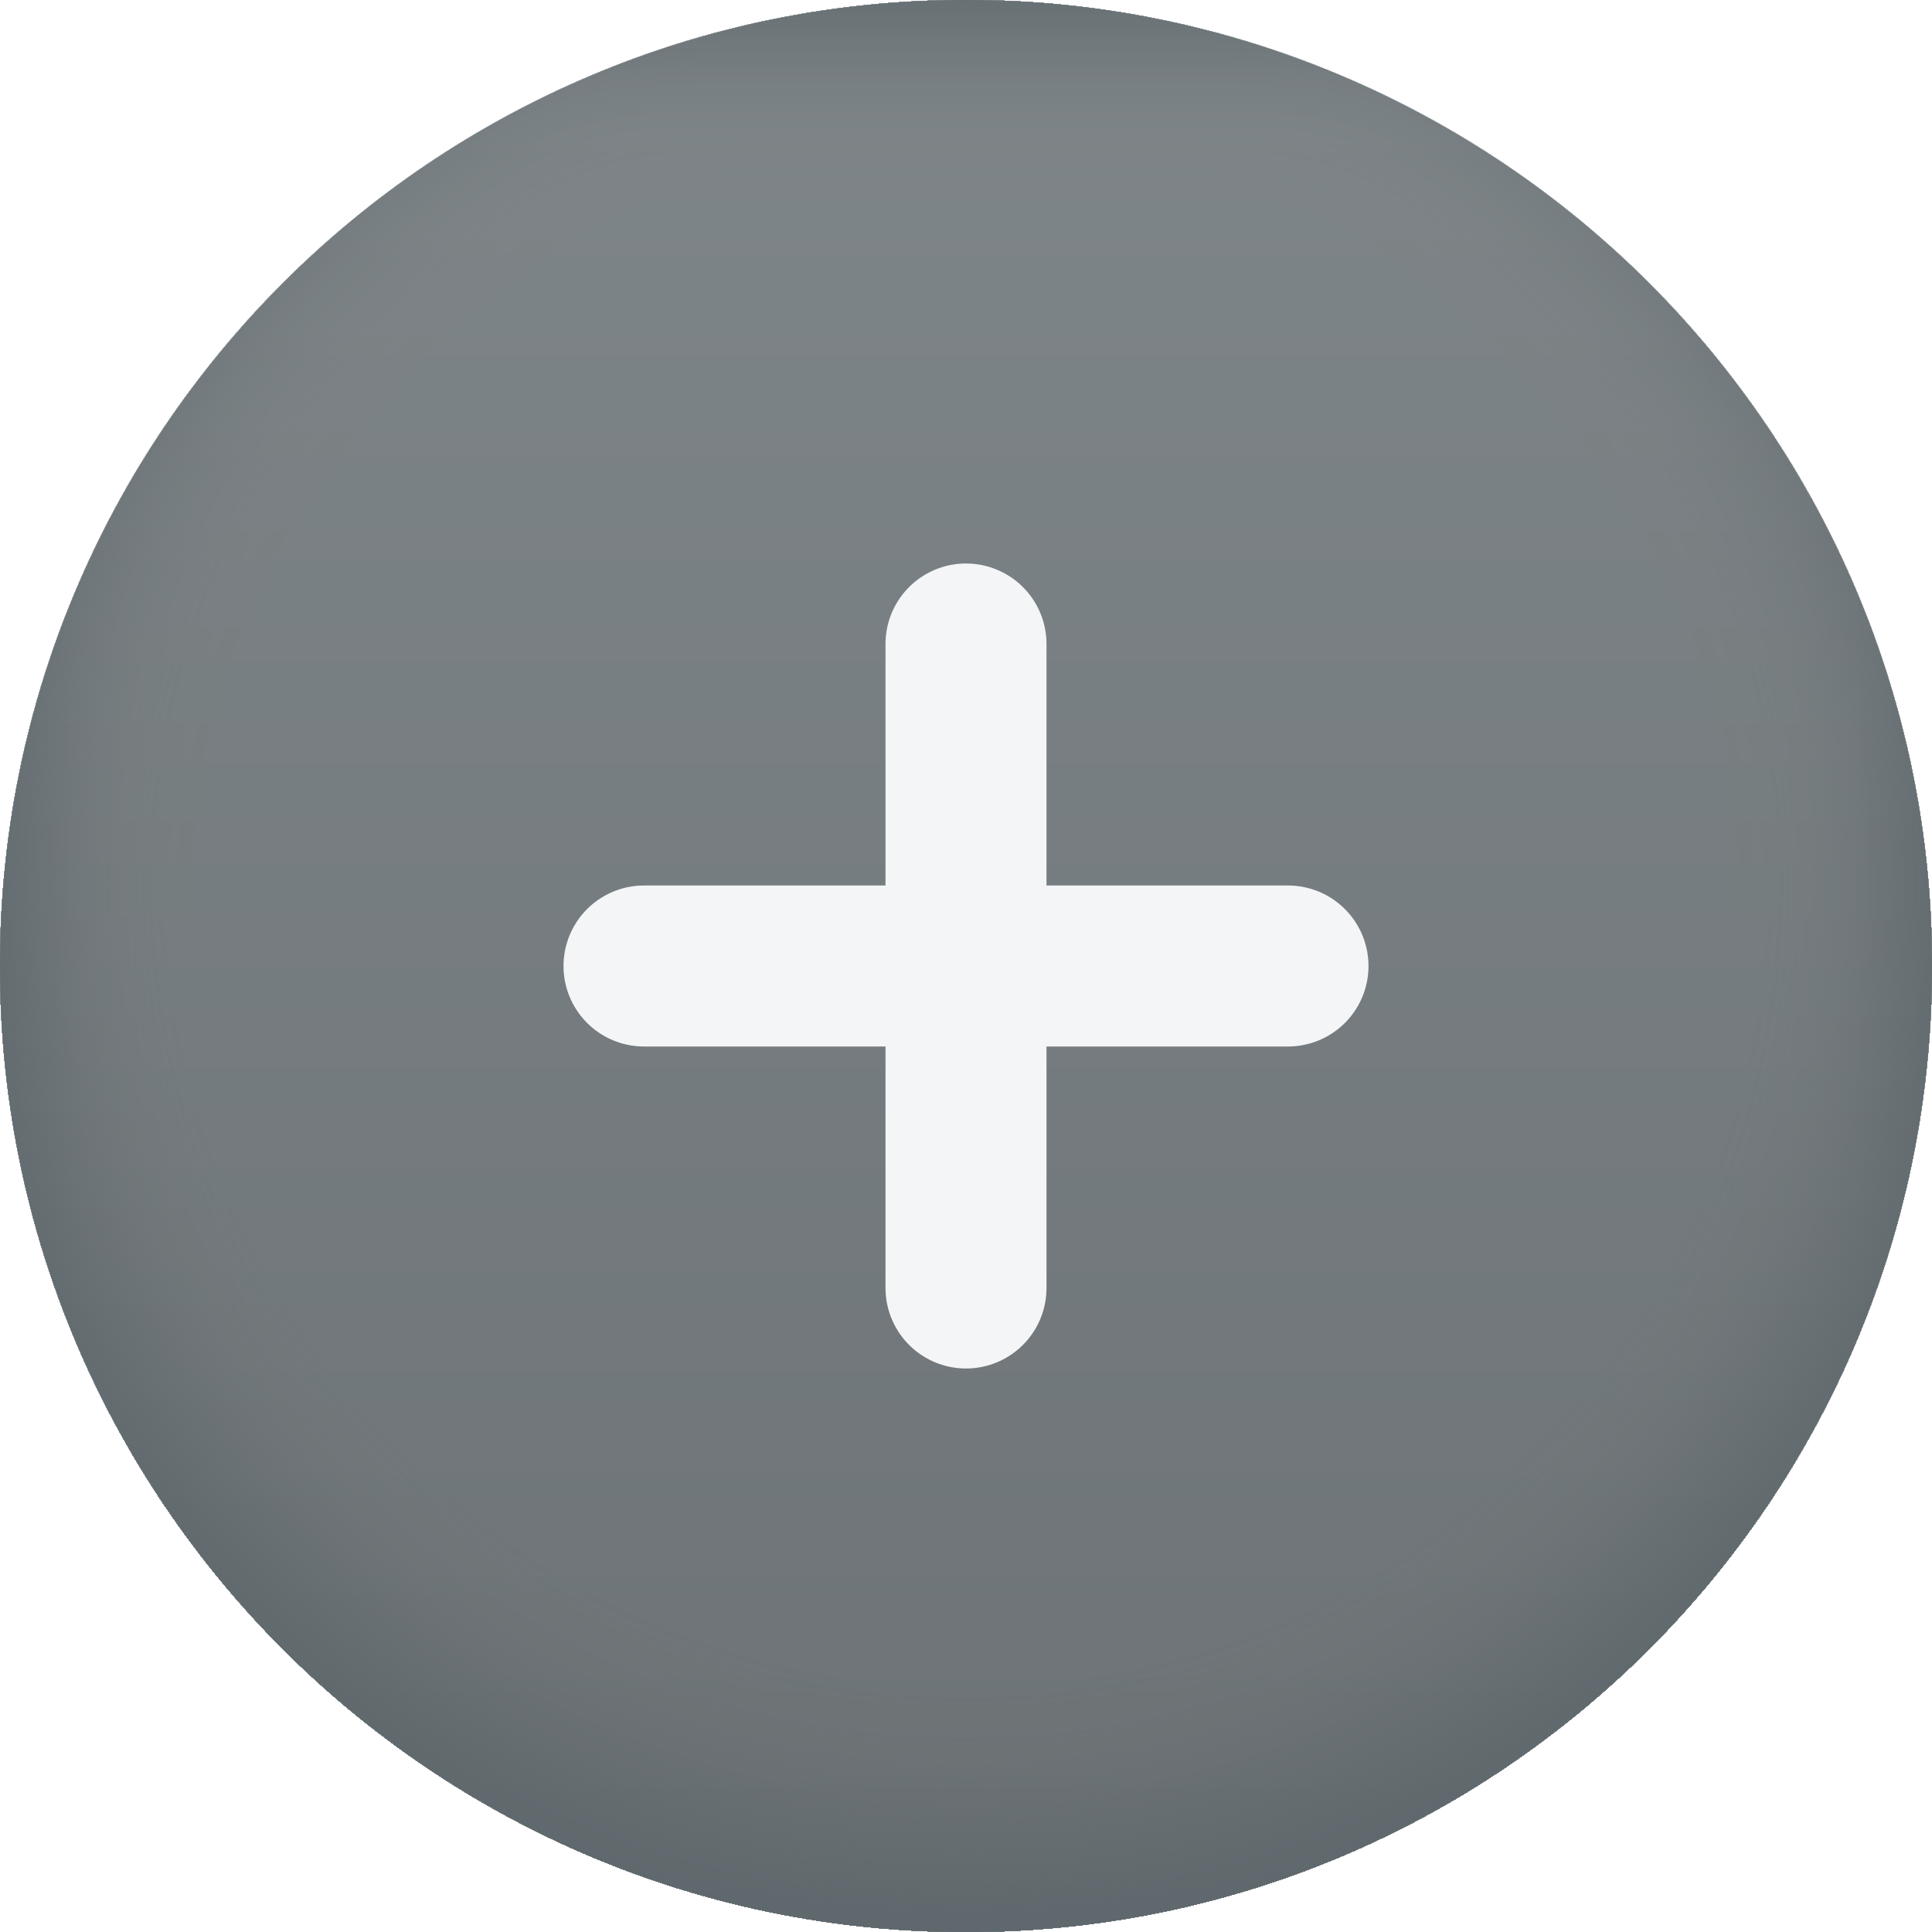
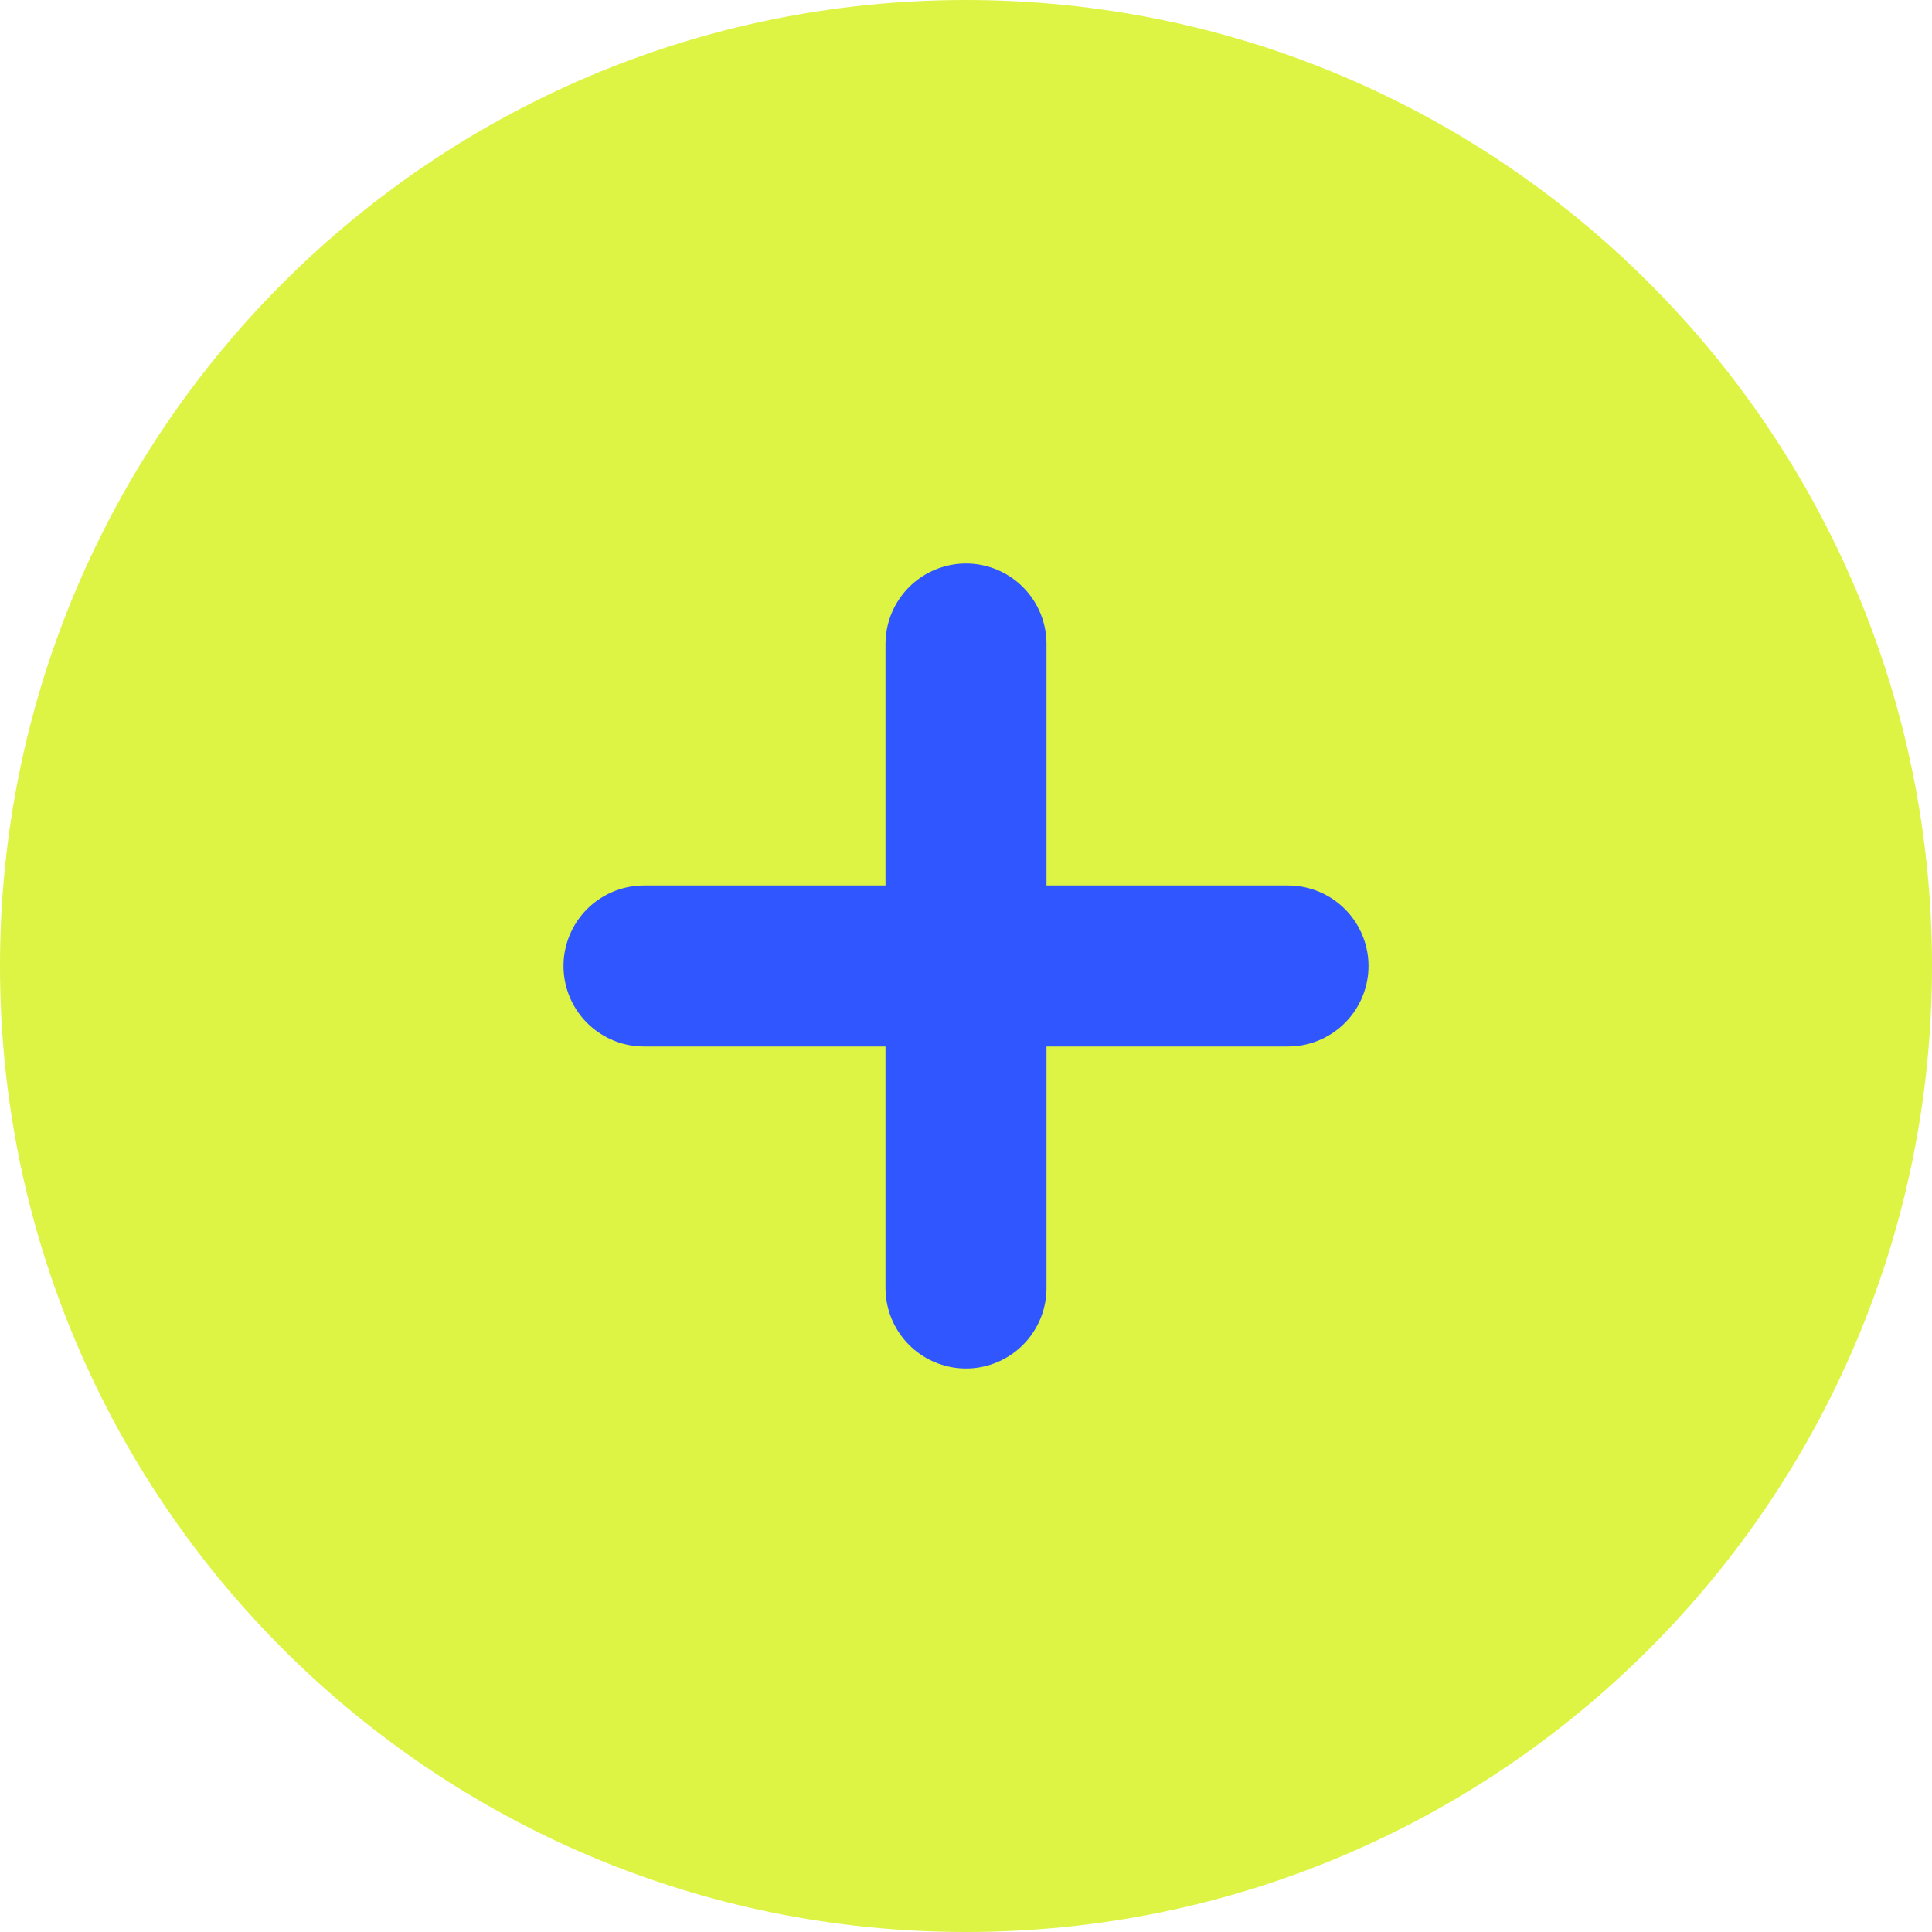
<svg xmlns="http://www.w3.org/2000/svg" width="24" height="24" viewBox="0 0 24 24" fill="none">
-   <g filter="url(#filter0_i_1979_8326)">
-     <rect width="24" height="24" rx="12" fill="url(#paint0_linear_1979_8326)" />
-     <path d="M12 8V16" stroke="#F3F5F7" stroke-width="2" stroke-linecap="round" />
-     <path d="M8 12L16 12" stroke="#F3F5F7" stroke-width="2" stroke-linecap="round" />
-   </g>
-   <defs>
-     <filter id="filter0_i_1979_8326" x="0" y="-1" width="24" height="25" filterUnits="userSpaceOnUse" color-interpolation-filters="sRGB">
-       <feFlood flood-opacity="0" result="BackgroundImageFix" />
-       <feBlend mode="normal" in="SourceGraphic" in2="BackgroundImageFix" result="shape" />
-       <feColorMatrix in="SourceAlpha" type="matrix" values="0 0 0 0 0 0 0 0 0 0 0 0 0 0 0 0 0 0 127 0" result="hardAlpha" />
-       <feOffset dy="-1" />
-       <feGaussianBlur stdDeviation="1" />
-       <feComposite in2="hardAlpha" operator="arithmetic" k2="-1" k3="1" />
-       <feColorMatrix type="matrix" values="0 0 0 0 0.363 0 0 0 0 0.401 0 0 0 0 0.42 0 0 0 1 0" />
-       <feBlend mode="normal" in2="shape" result="effect1_innerShadow_1979_8326" />
-     </filter>
-     <linearGradient id="paint0_linear_1979_8326" x1="12" y1="0" x2="12" y2="24" gradientUnits="userSpaceOnUse">
-       <stop stop-color="#7F8689" />
-       <stop offset="1" stop-color="#6C7275" />
-     </linearGradient>
-   </defs>
+   <rect width="24" height="24" rx="12" fill="#DDF444" />
+   <path d="M12 8V16" stroke="#3056FF" stroke-width="2" stroke-linecap="round" />
+   <path d="M8 12L16 12" stroke="#3056FF" stroke-width="2" stroke-linecap="round" />
</svg>
